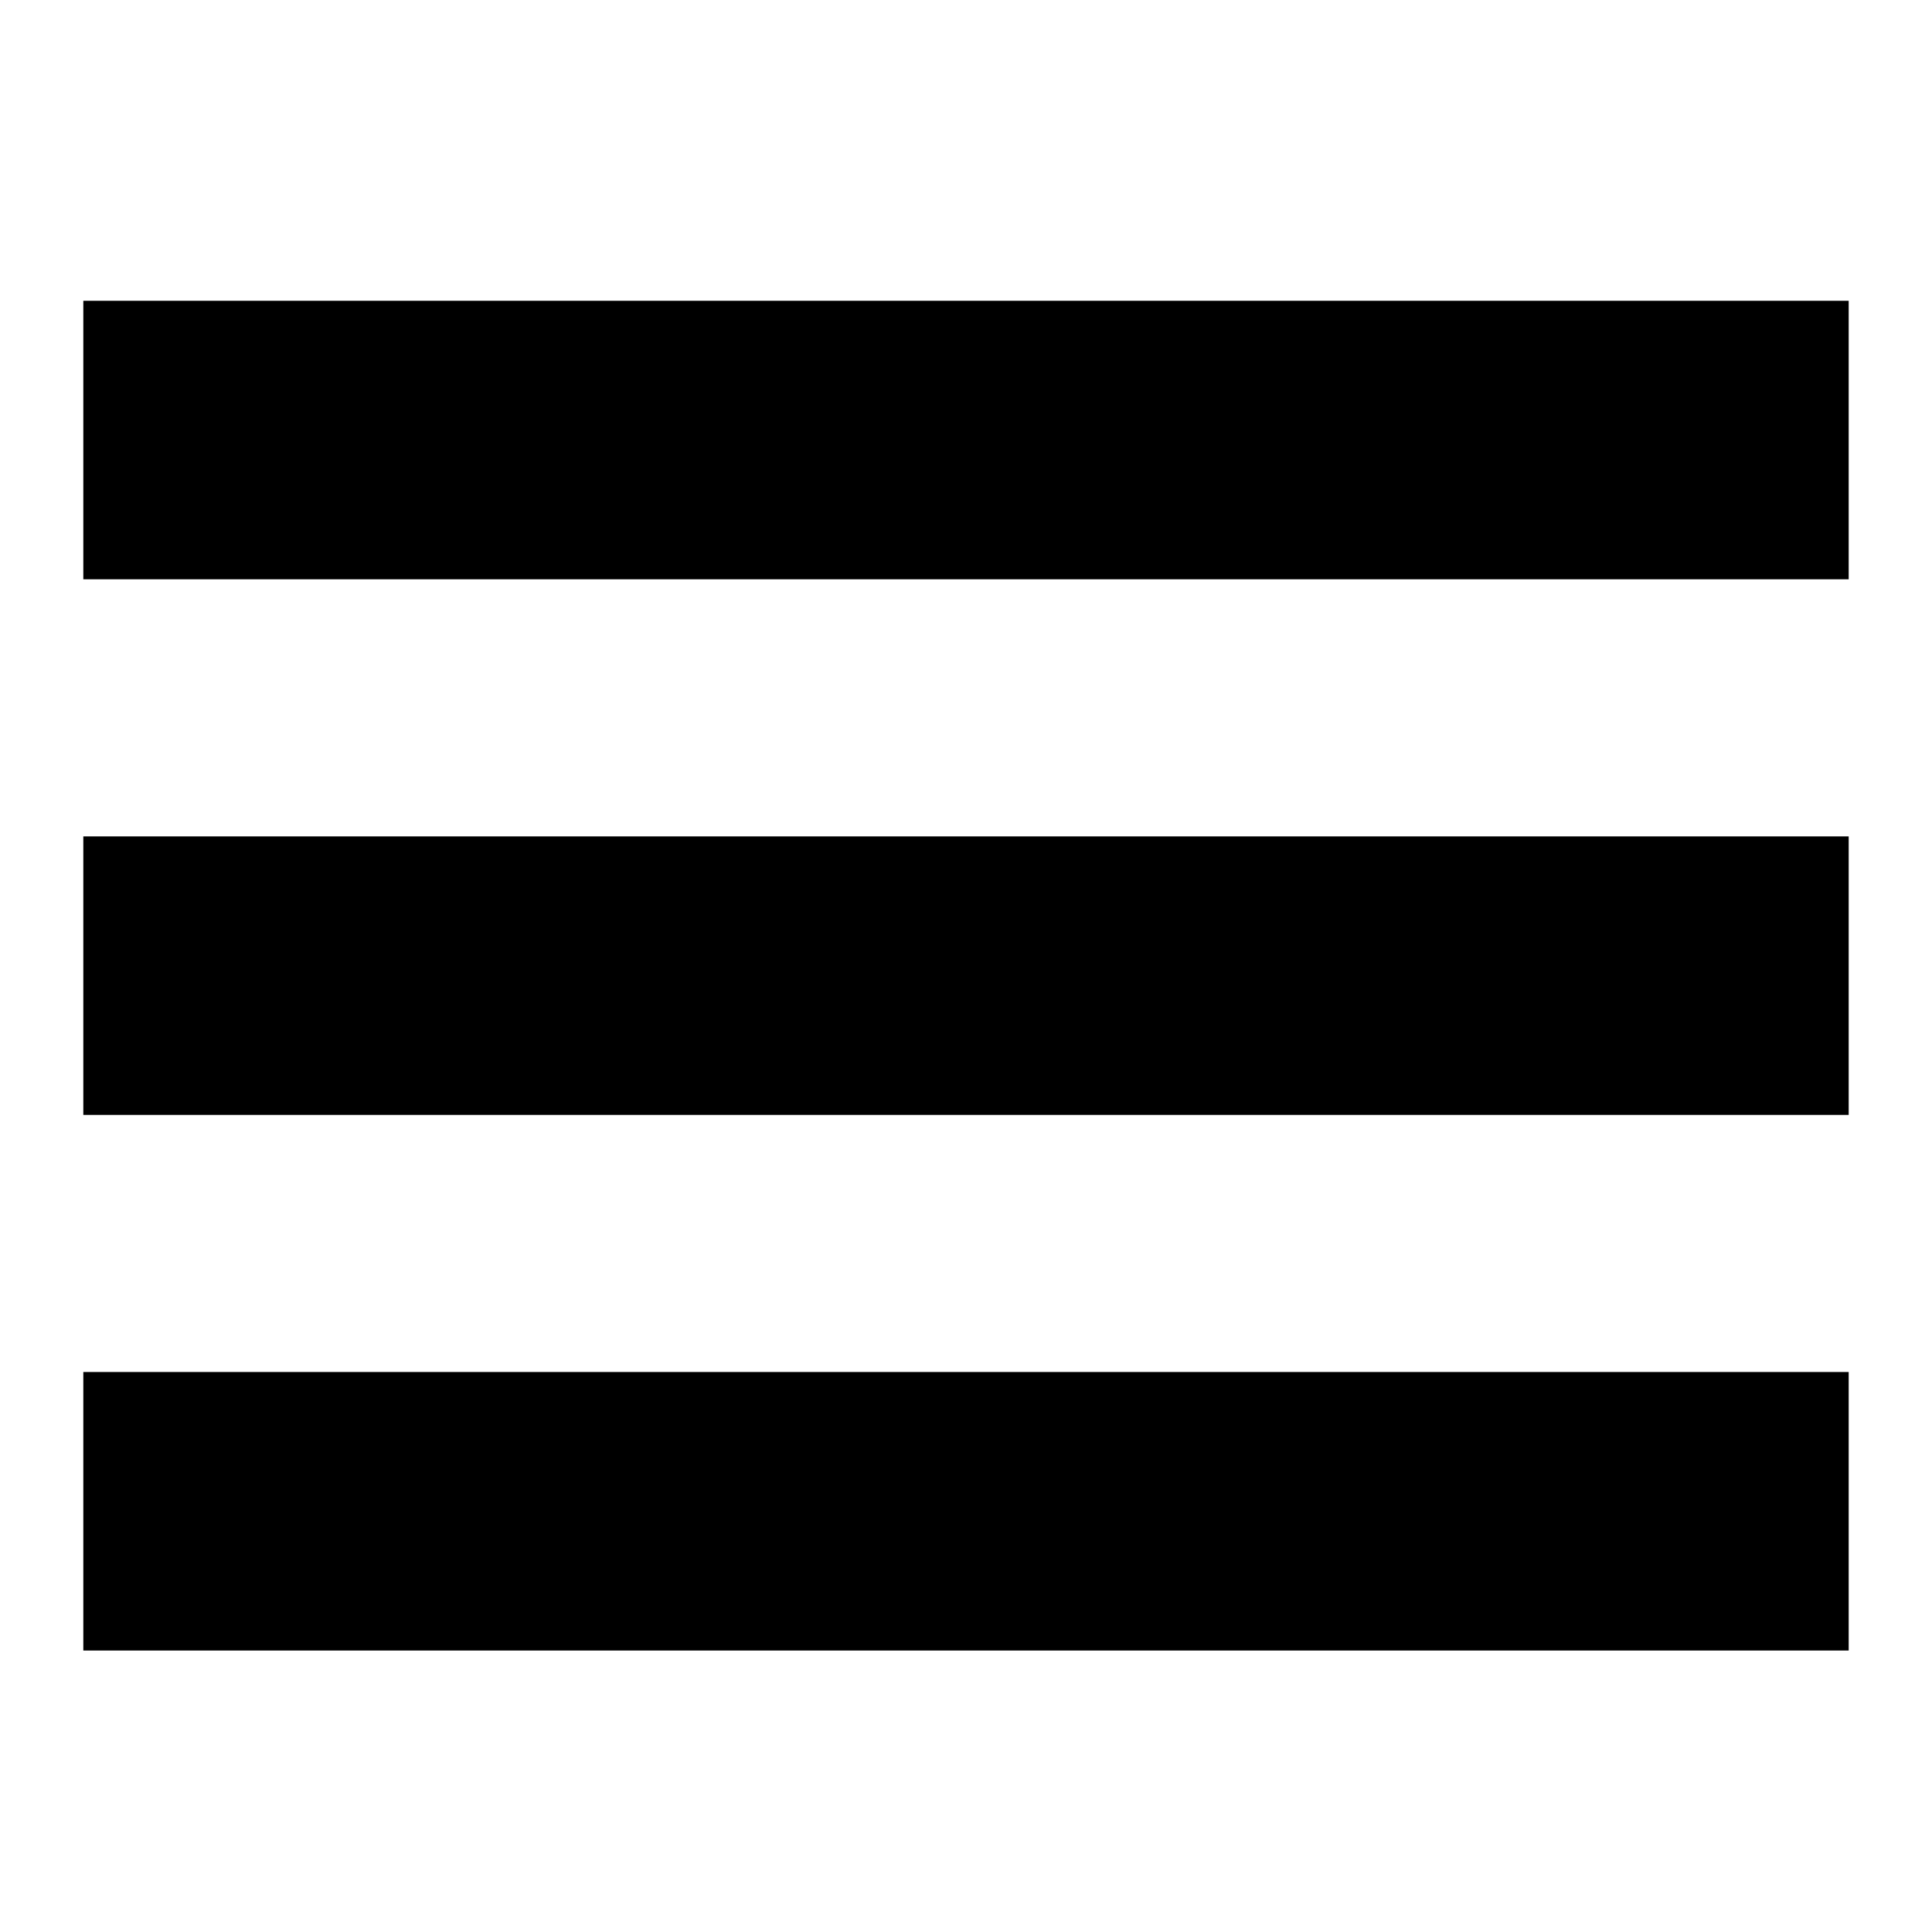
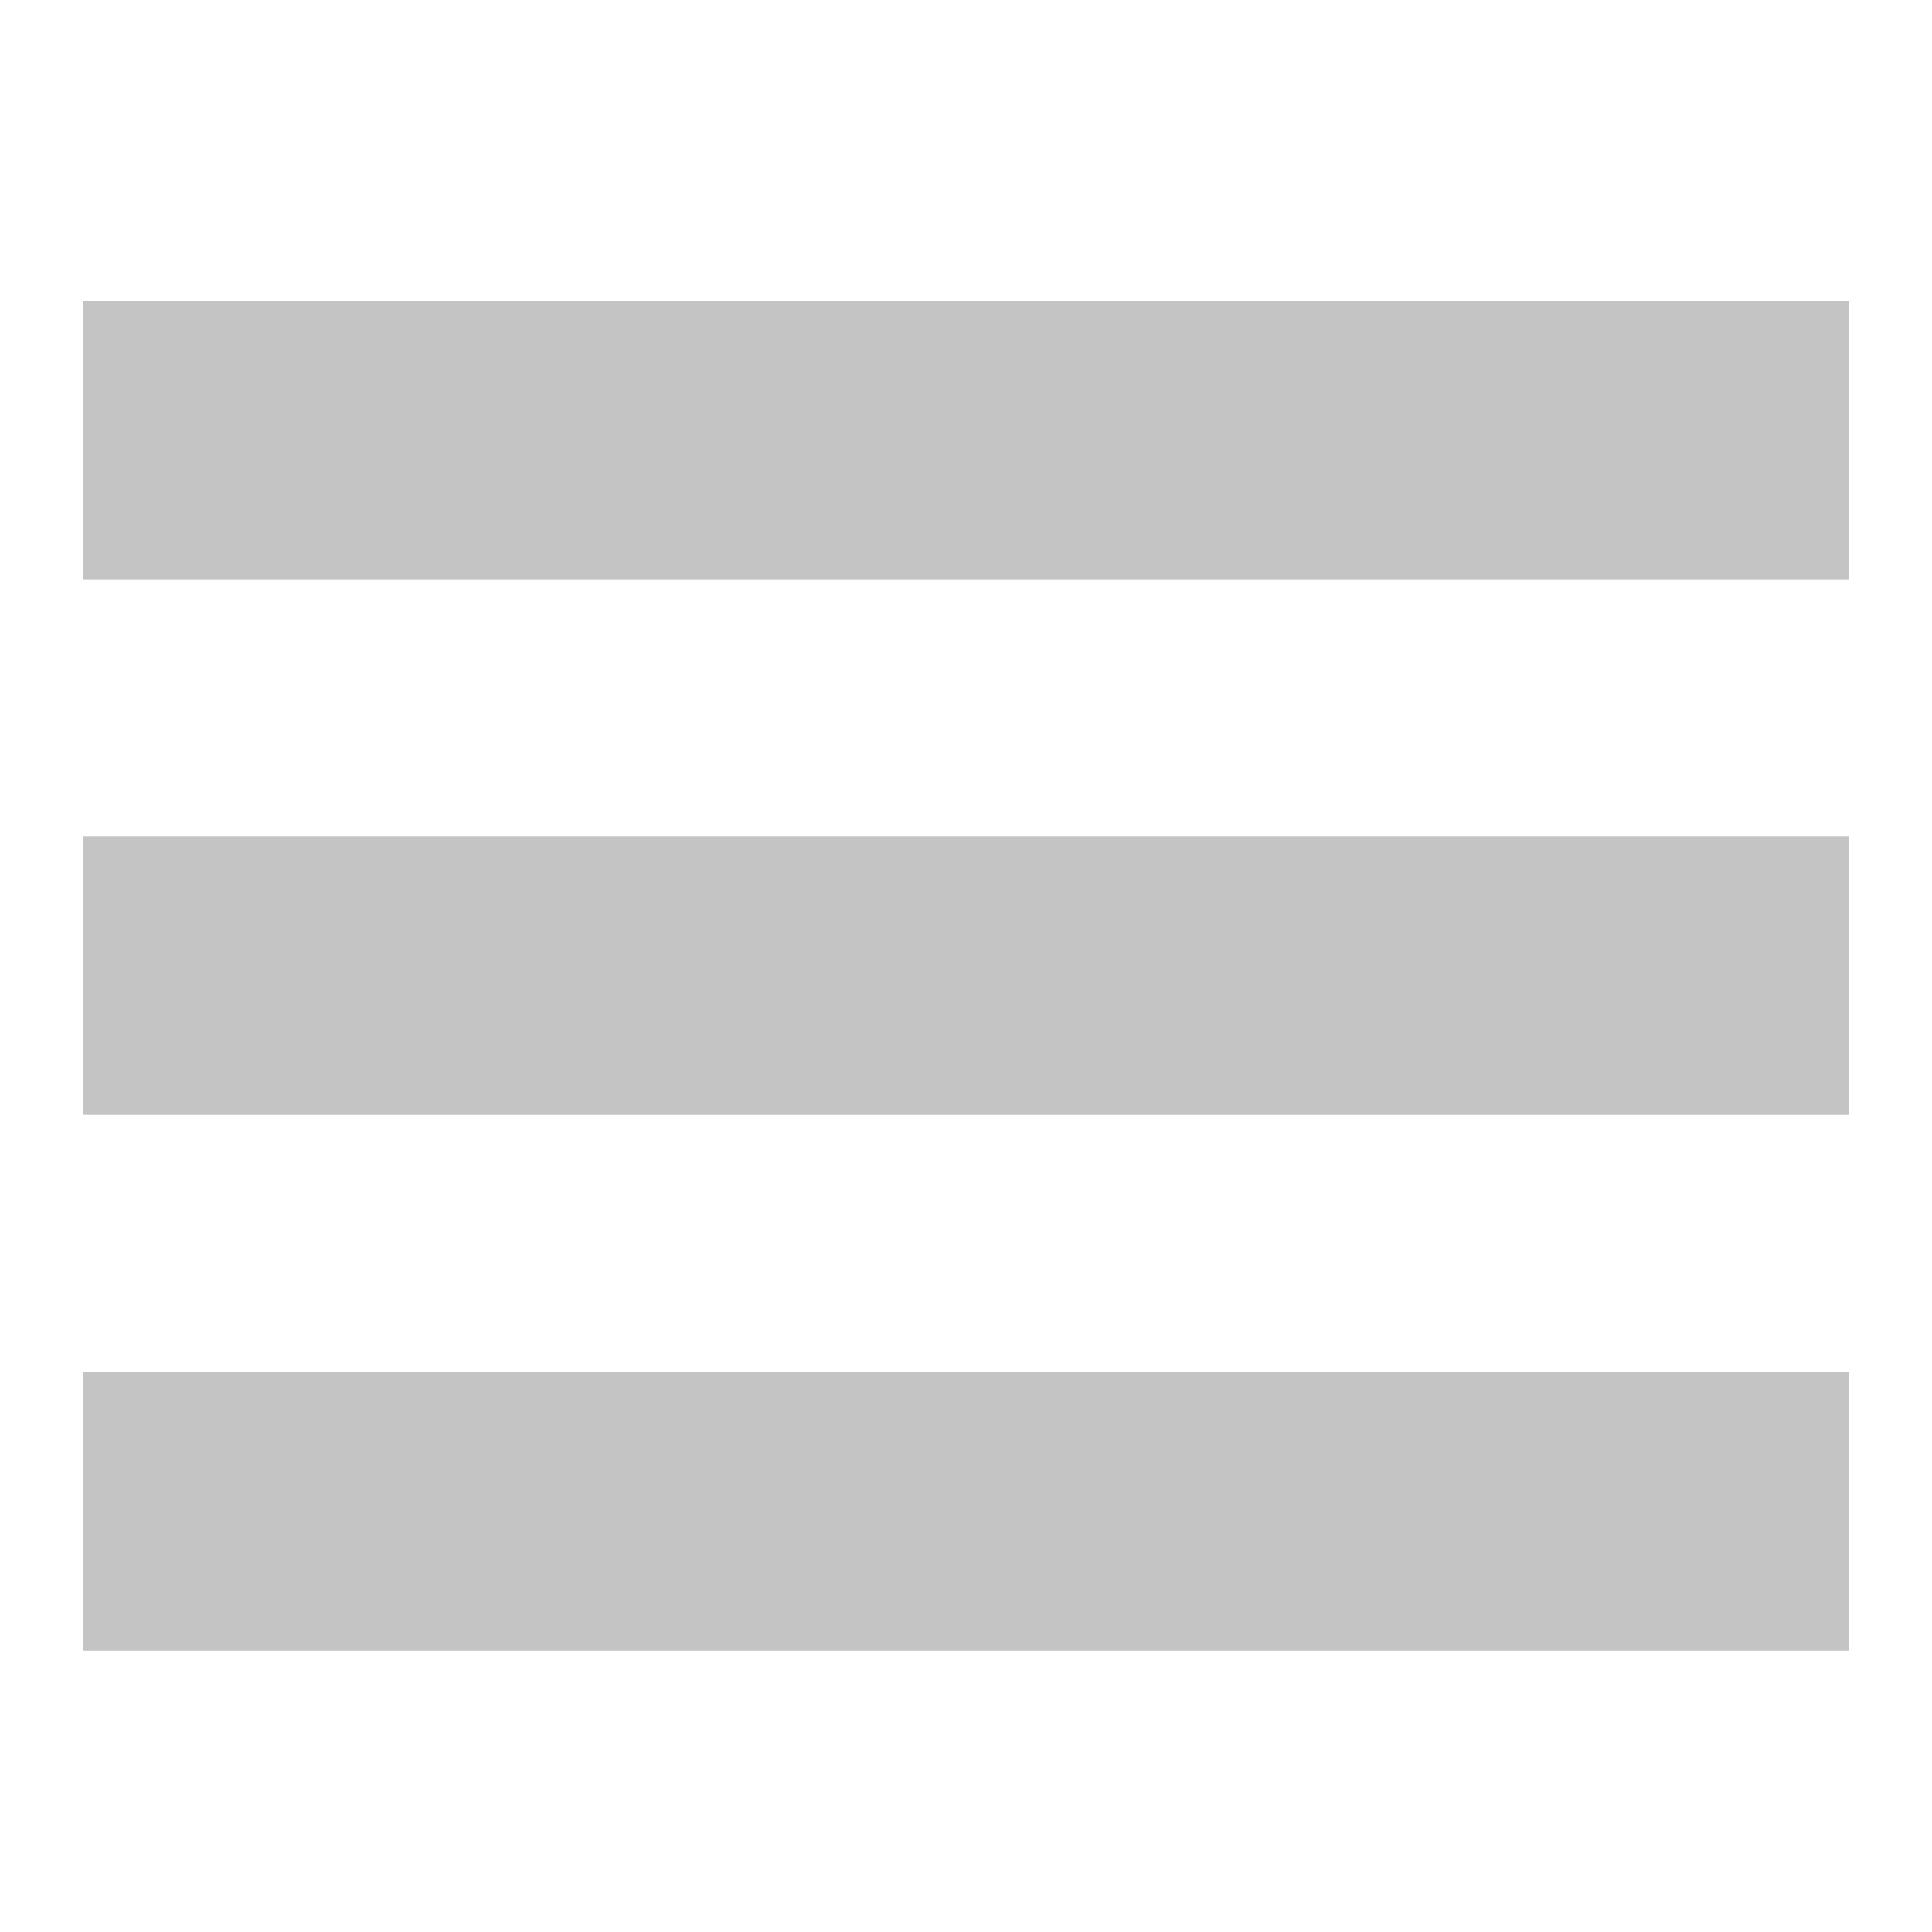
<svg xmlns="http://www.w3.org/2000/svg" version="1.1" id="Layer_1" x="0px" y="0px" width="400px" height="400px" viewBox="0 0 400 400" enable-background="new 0 0 400 400" xml:space="preserve">
-   <path id="menu-icon" d="M382.75,119.939H17.25V62.276h365.5V119.939z M382.75,173.168H17.25v57.664h365.5V173.168z M382.75,284.06  H17.25v57.664h365.5V284.06z" />
+   <path id="menu-icon" fill="#C4C4C4" d="M382.75,119.939H17.25V62.276h365.5V119.939z M382.75,173.168H17.25v57.664h365.5V173.168z   M382.75,284.06H17.25v57.664h365.5V284.06z" />
</svg>
